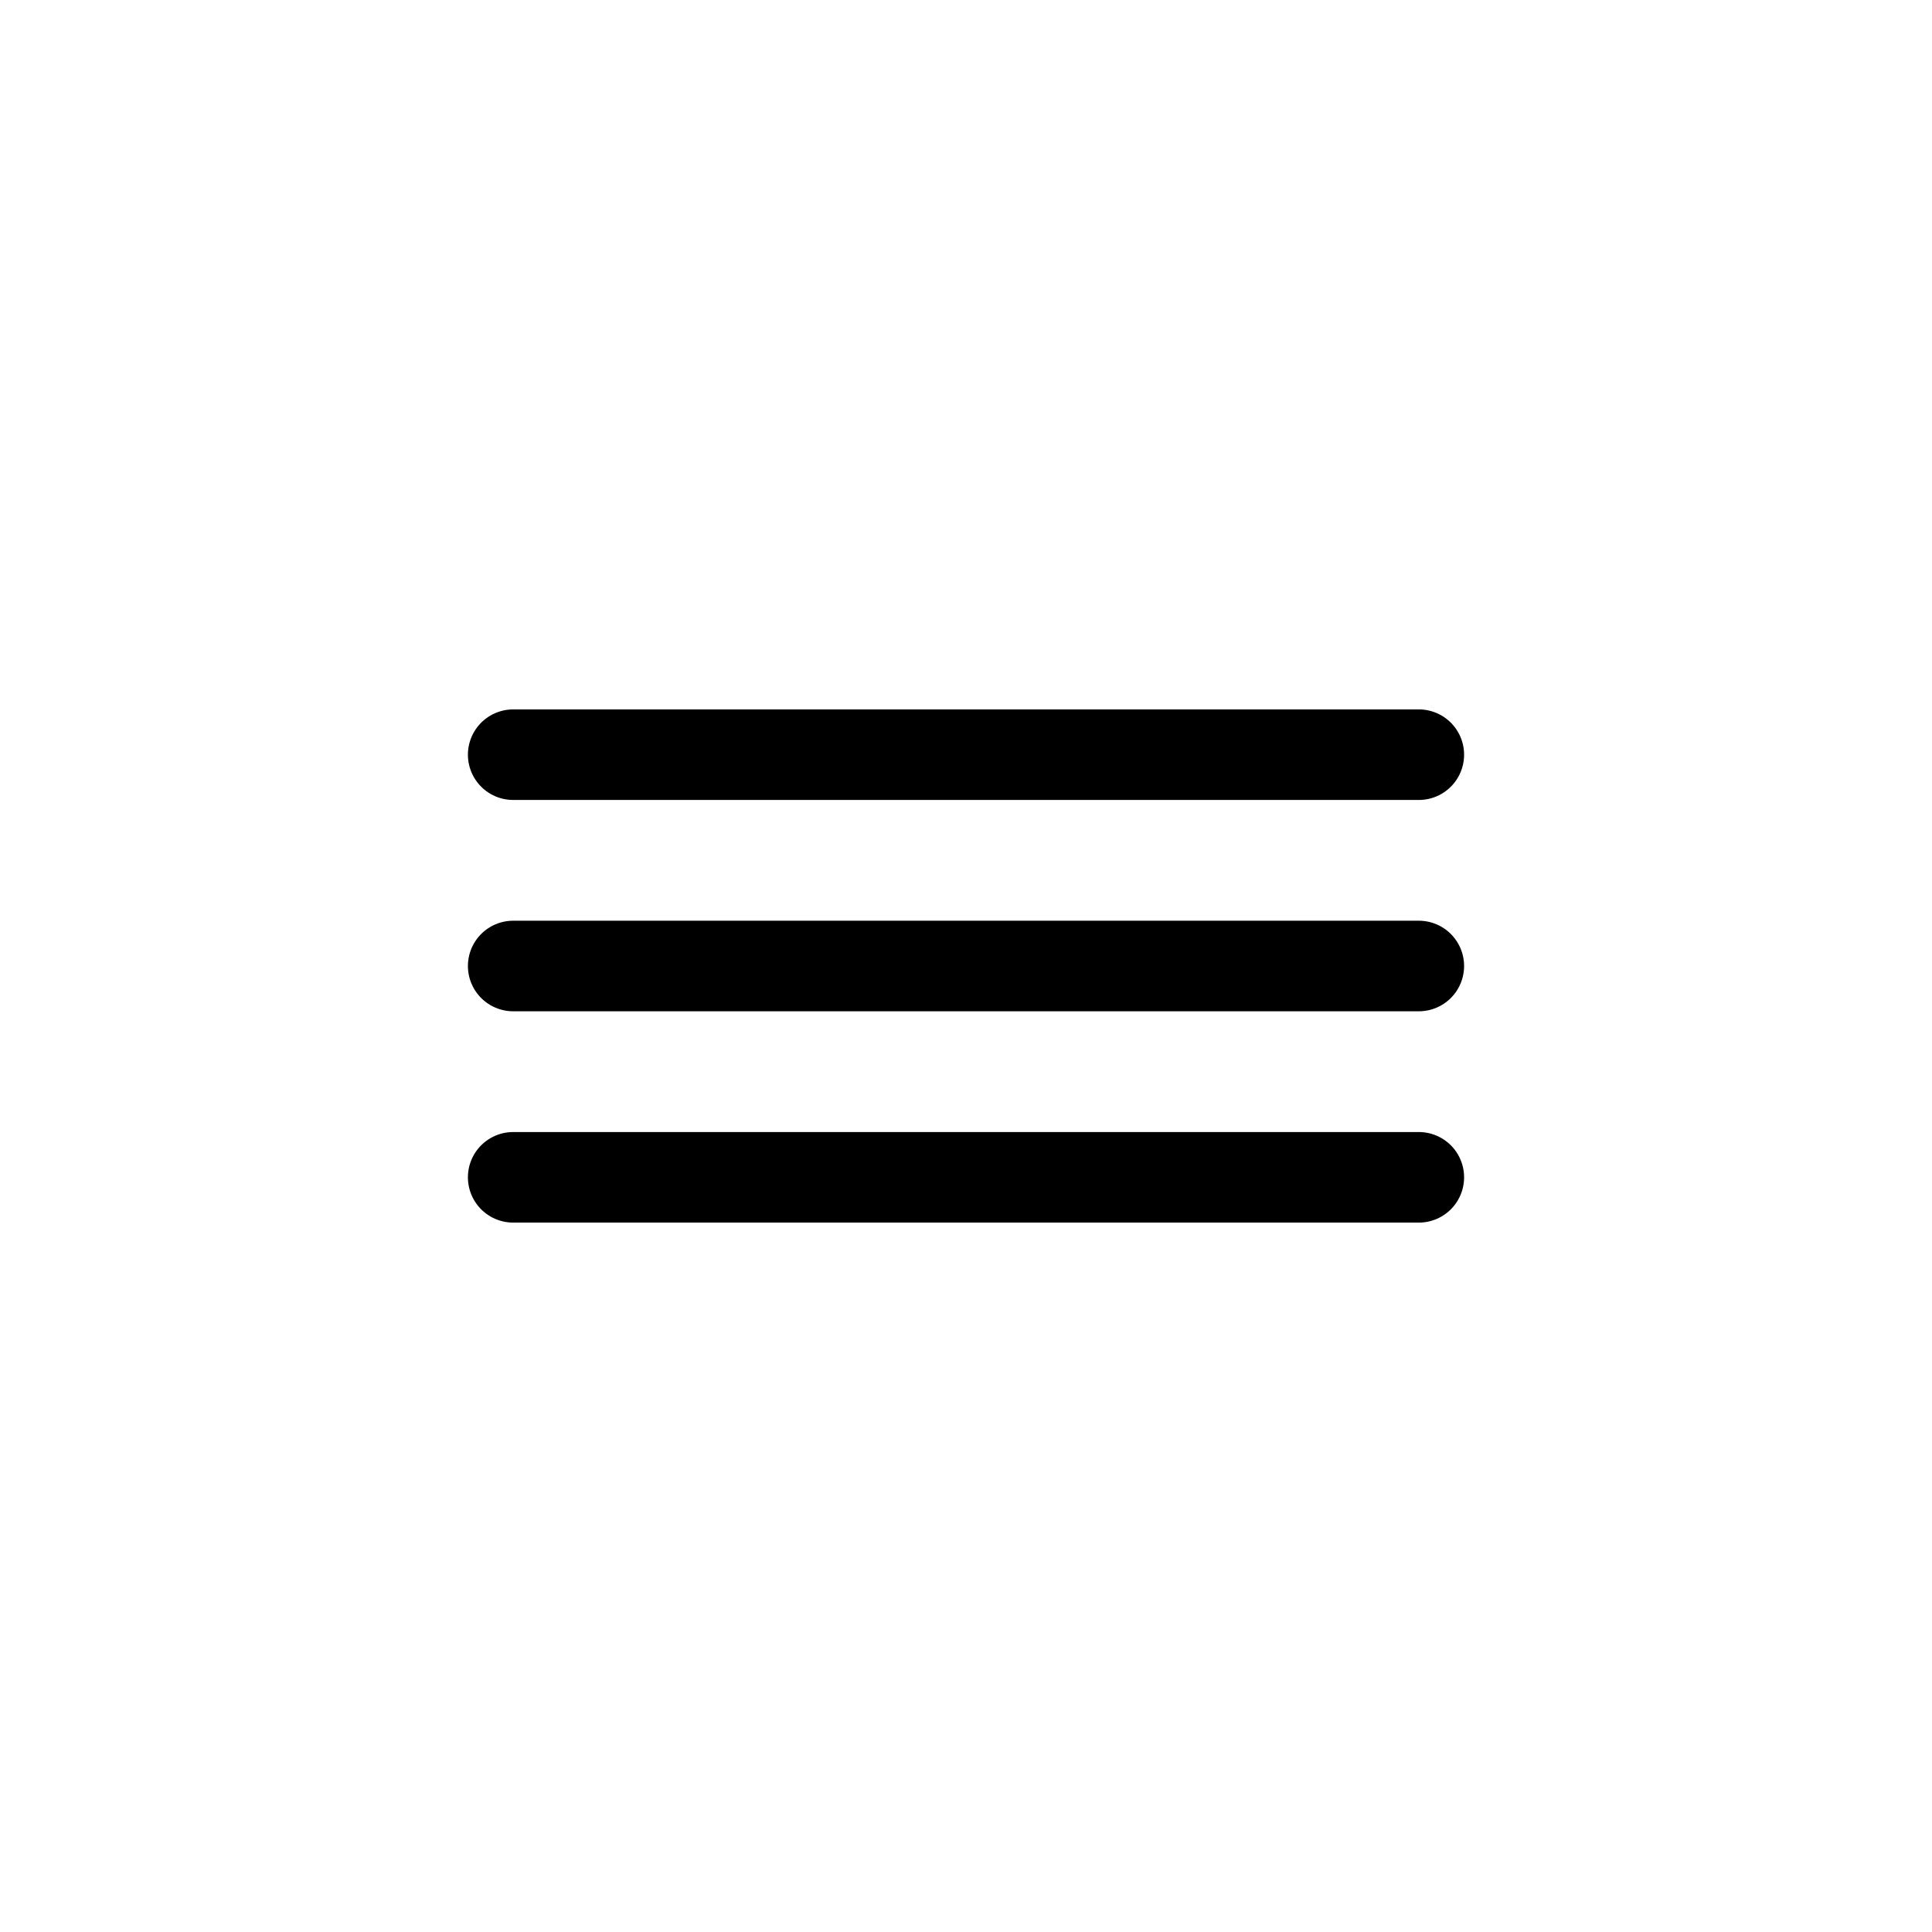
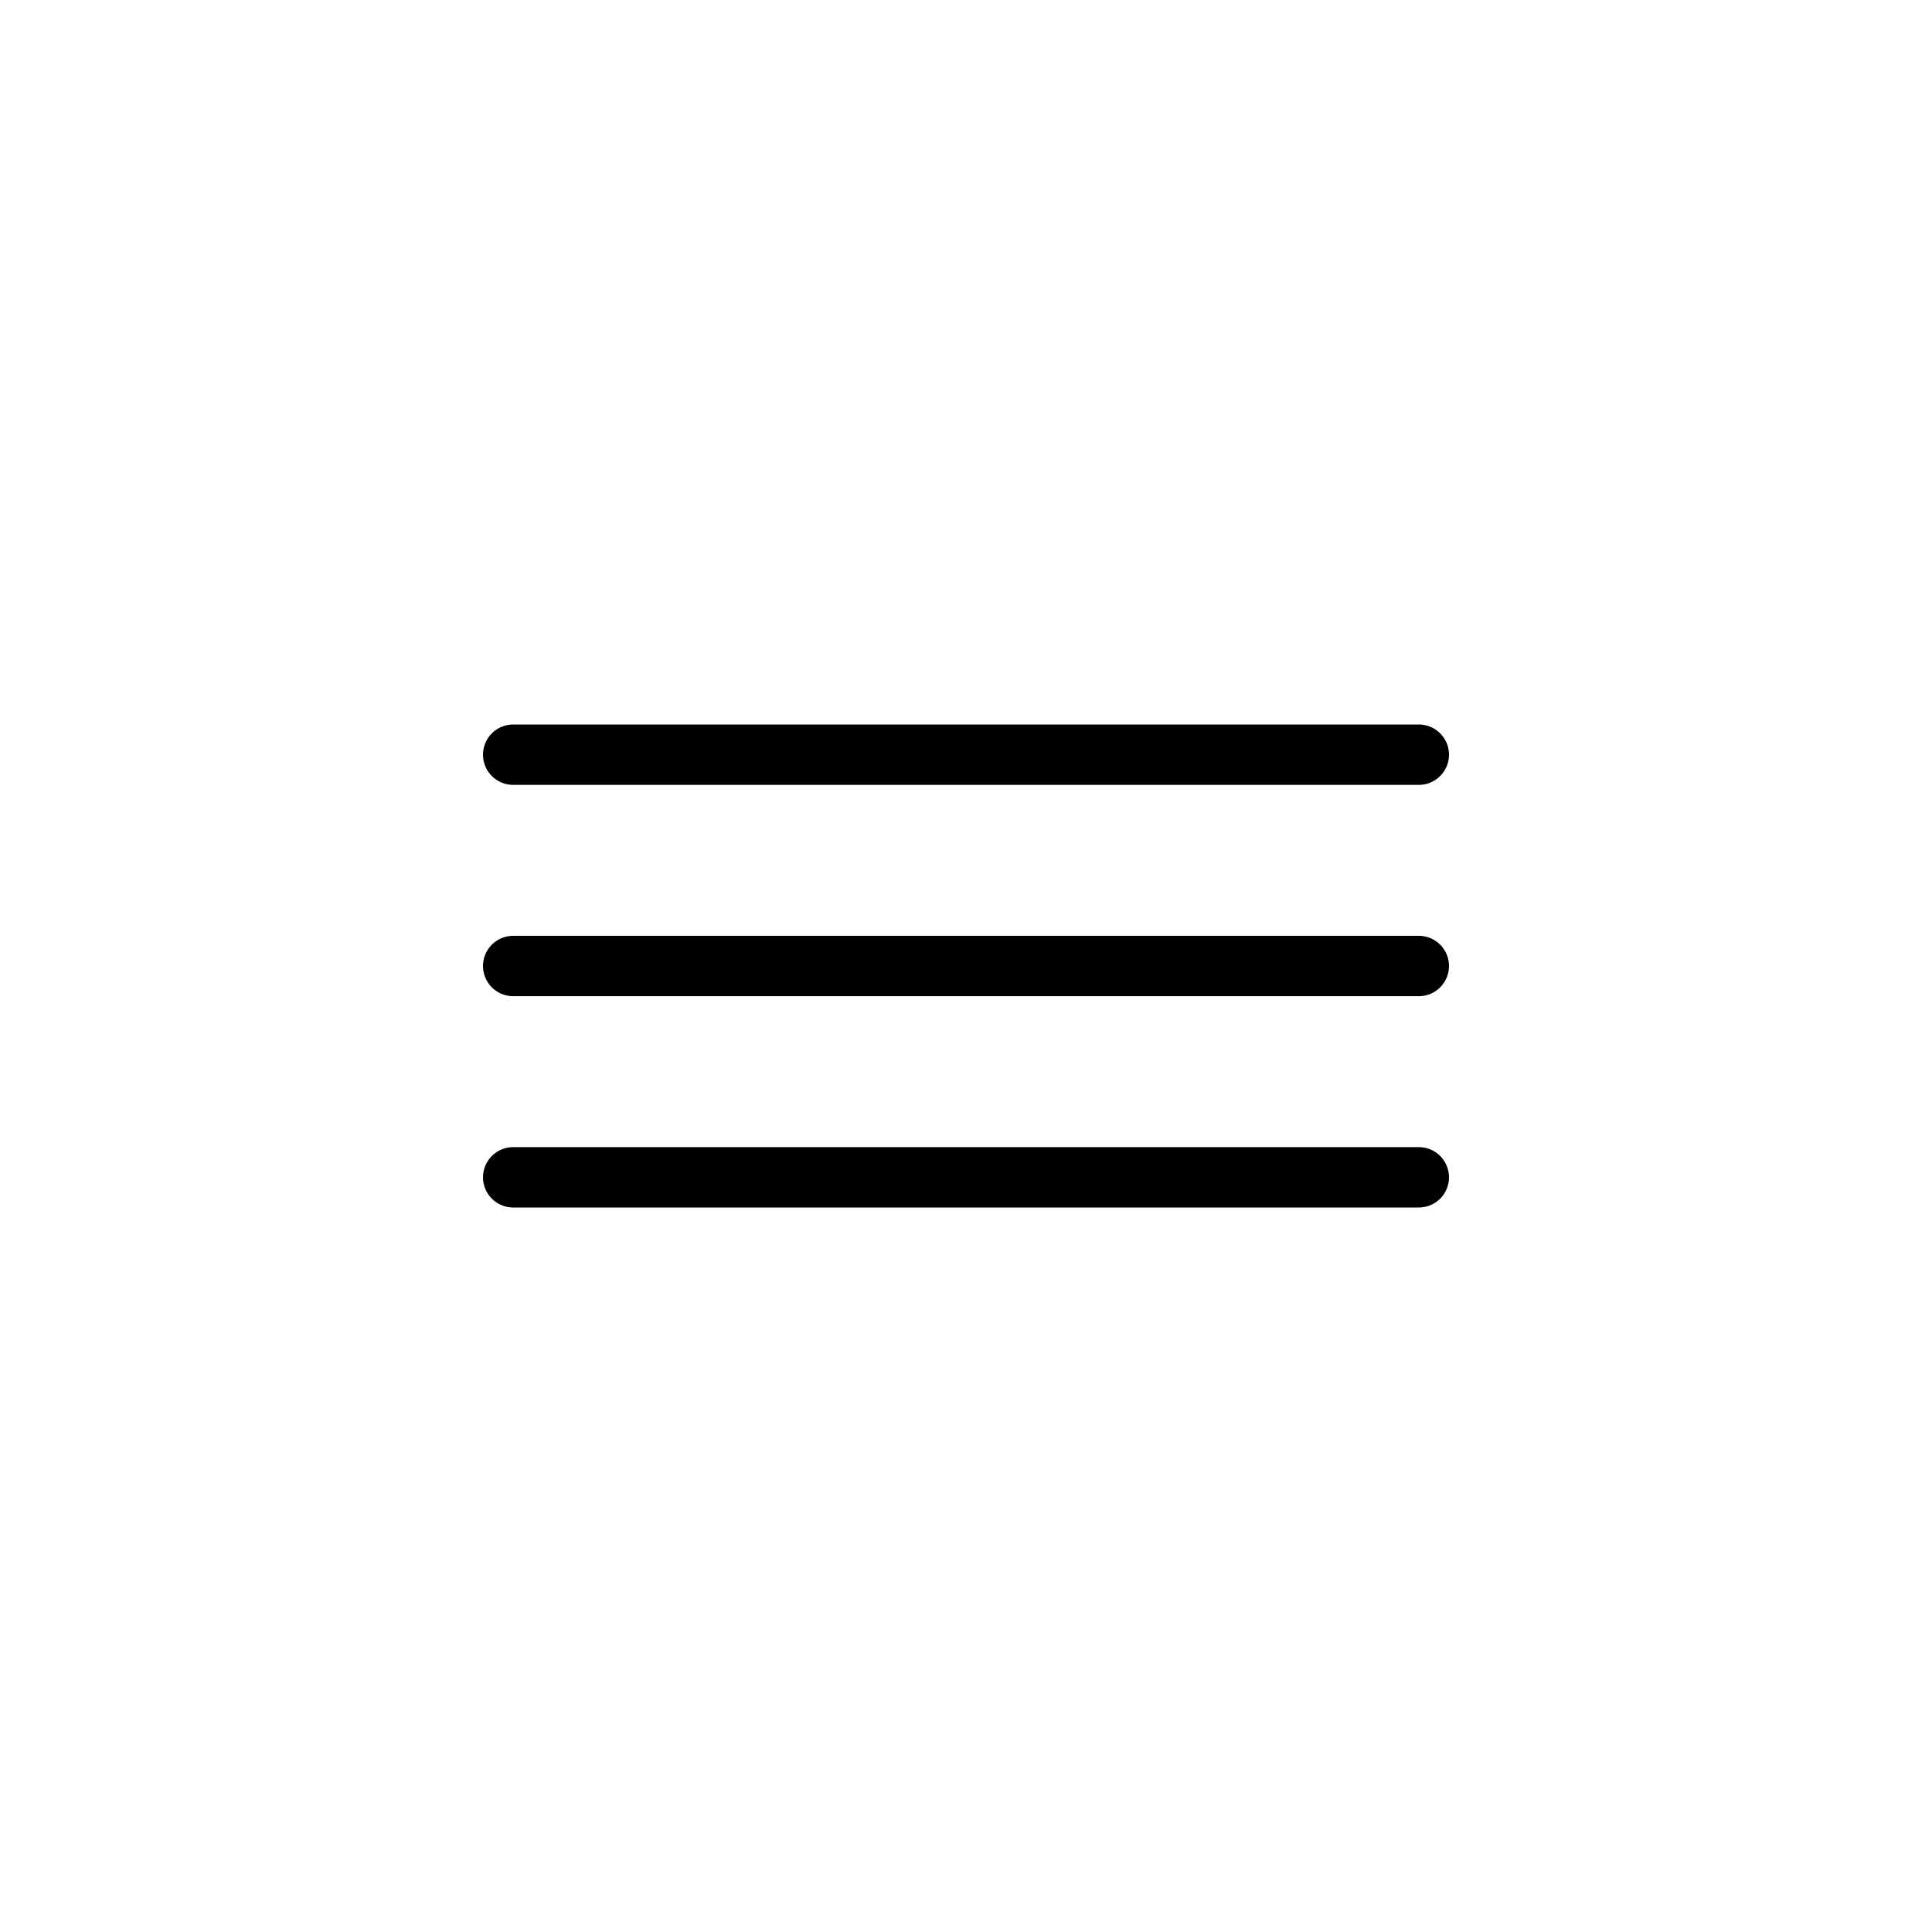
- <svg xmlns="http://www.w3.org/2000/svg" viewBox="0 0 64 64">
-   <g>
-     <path fill="none" stroke="currentColor" stroke-linecap="round" stroke-miterlimit="10" stroke-width="3" d="M17 32h30" />
-     <animateTransform attributeName="transform" begin="0s" dur="5s" repeatCount="indefinite" type="translate" values="-4 0; 4 0; -4 0" />
-   </g>
-   <g>
-     <path fill="none" stroke="currentColor" stroke-linecap="round" stroke-miterlimit="10" stroke-width="3" d="M17 39h30" />
-     <animateTransform attributeName="transform" begin="-2s" dur="5s" repeatCount="indefinite" type="translate" values="-3 0; 3 0; -3 0" />
-   </g>
-   <g>
-     <path fill="none" stroke="currentColor" stroke-linecap="round" stroke-miterlimit="10" stroke-width="3" d="M17 25h30" />
-     <animateTransform attributeName="transform" begin="-4s" dur="5s" repeatCount="indefinite" type="translate" values="-4 0; 4 0; -4 0" />
+ <svg xmlns="http://www.w3.org/2000/svg" viewBox="0 0 128 128" fill="none">
+   <g id="mist">
+     <path id="Line 3" d="M34 50H94" stroke="currentColor" stroke-width="4" stroke-miterlimit="10" stroke-linecap="round" />
+     <path id="Line 2" d="M34 64H94" stroke="currentColor" stroke-width="4" stroke-miterlimit="10" stroke-linecap="round" />
+     <path id="Line 1" d="M34 78H94" stroke="currentColor" stroke-width="4" stroke-miterlimit="10" stroke-linecap="round" />
  </g>
</svg>
